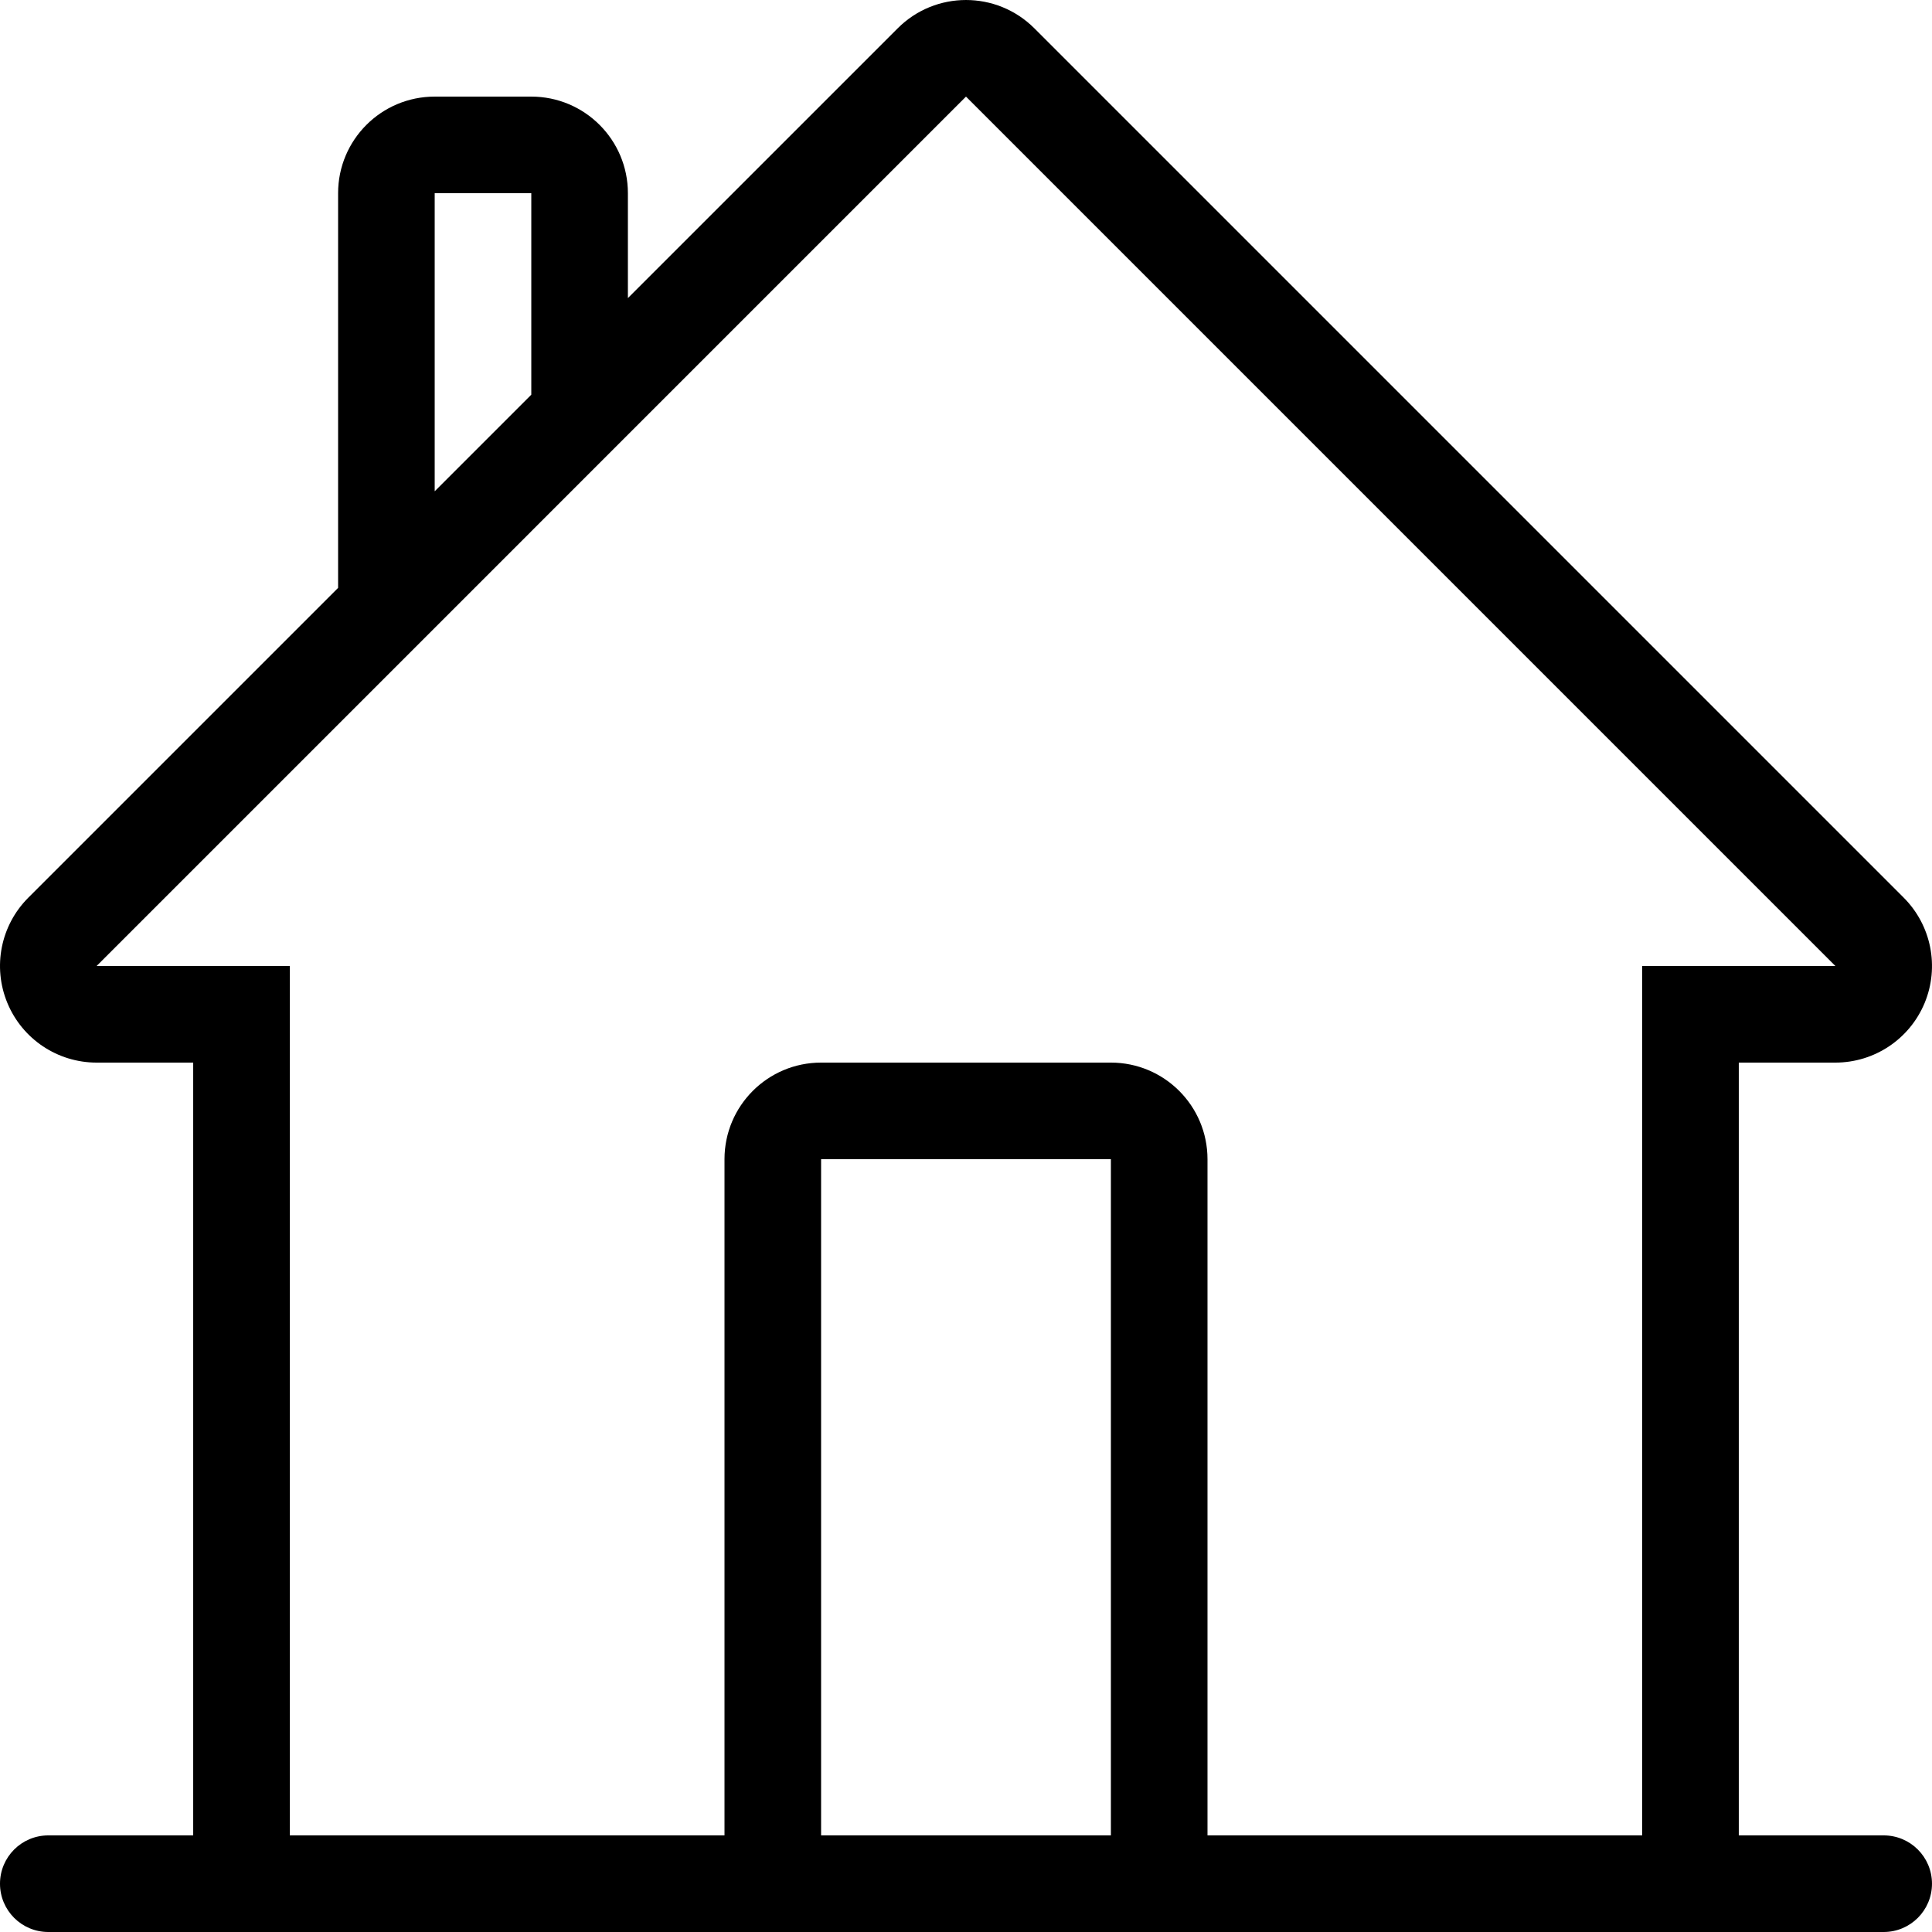
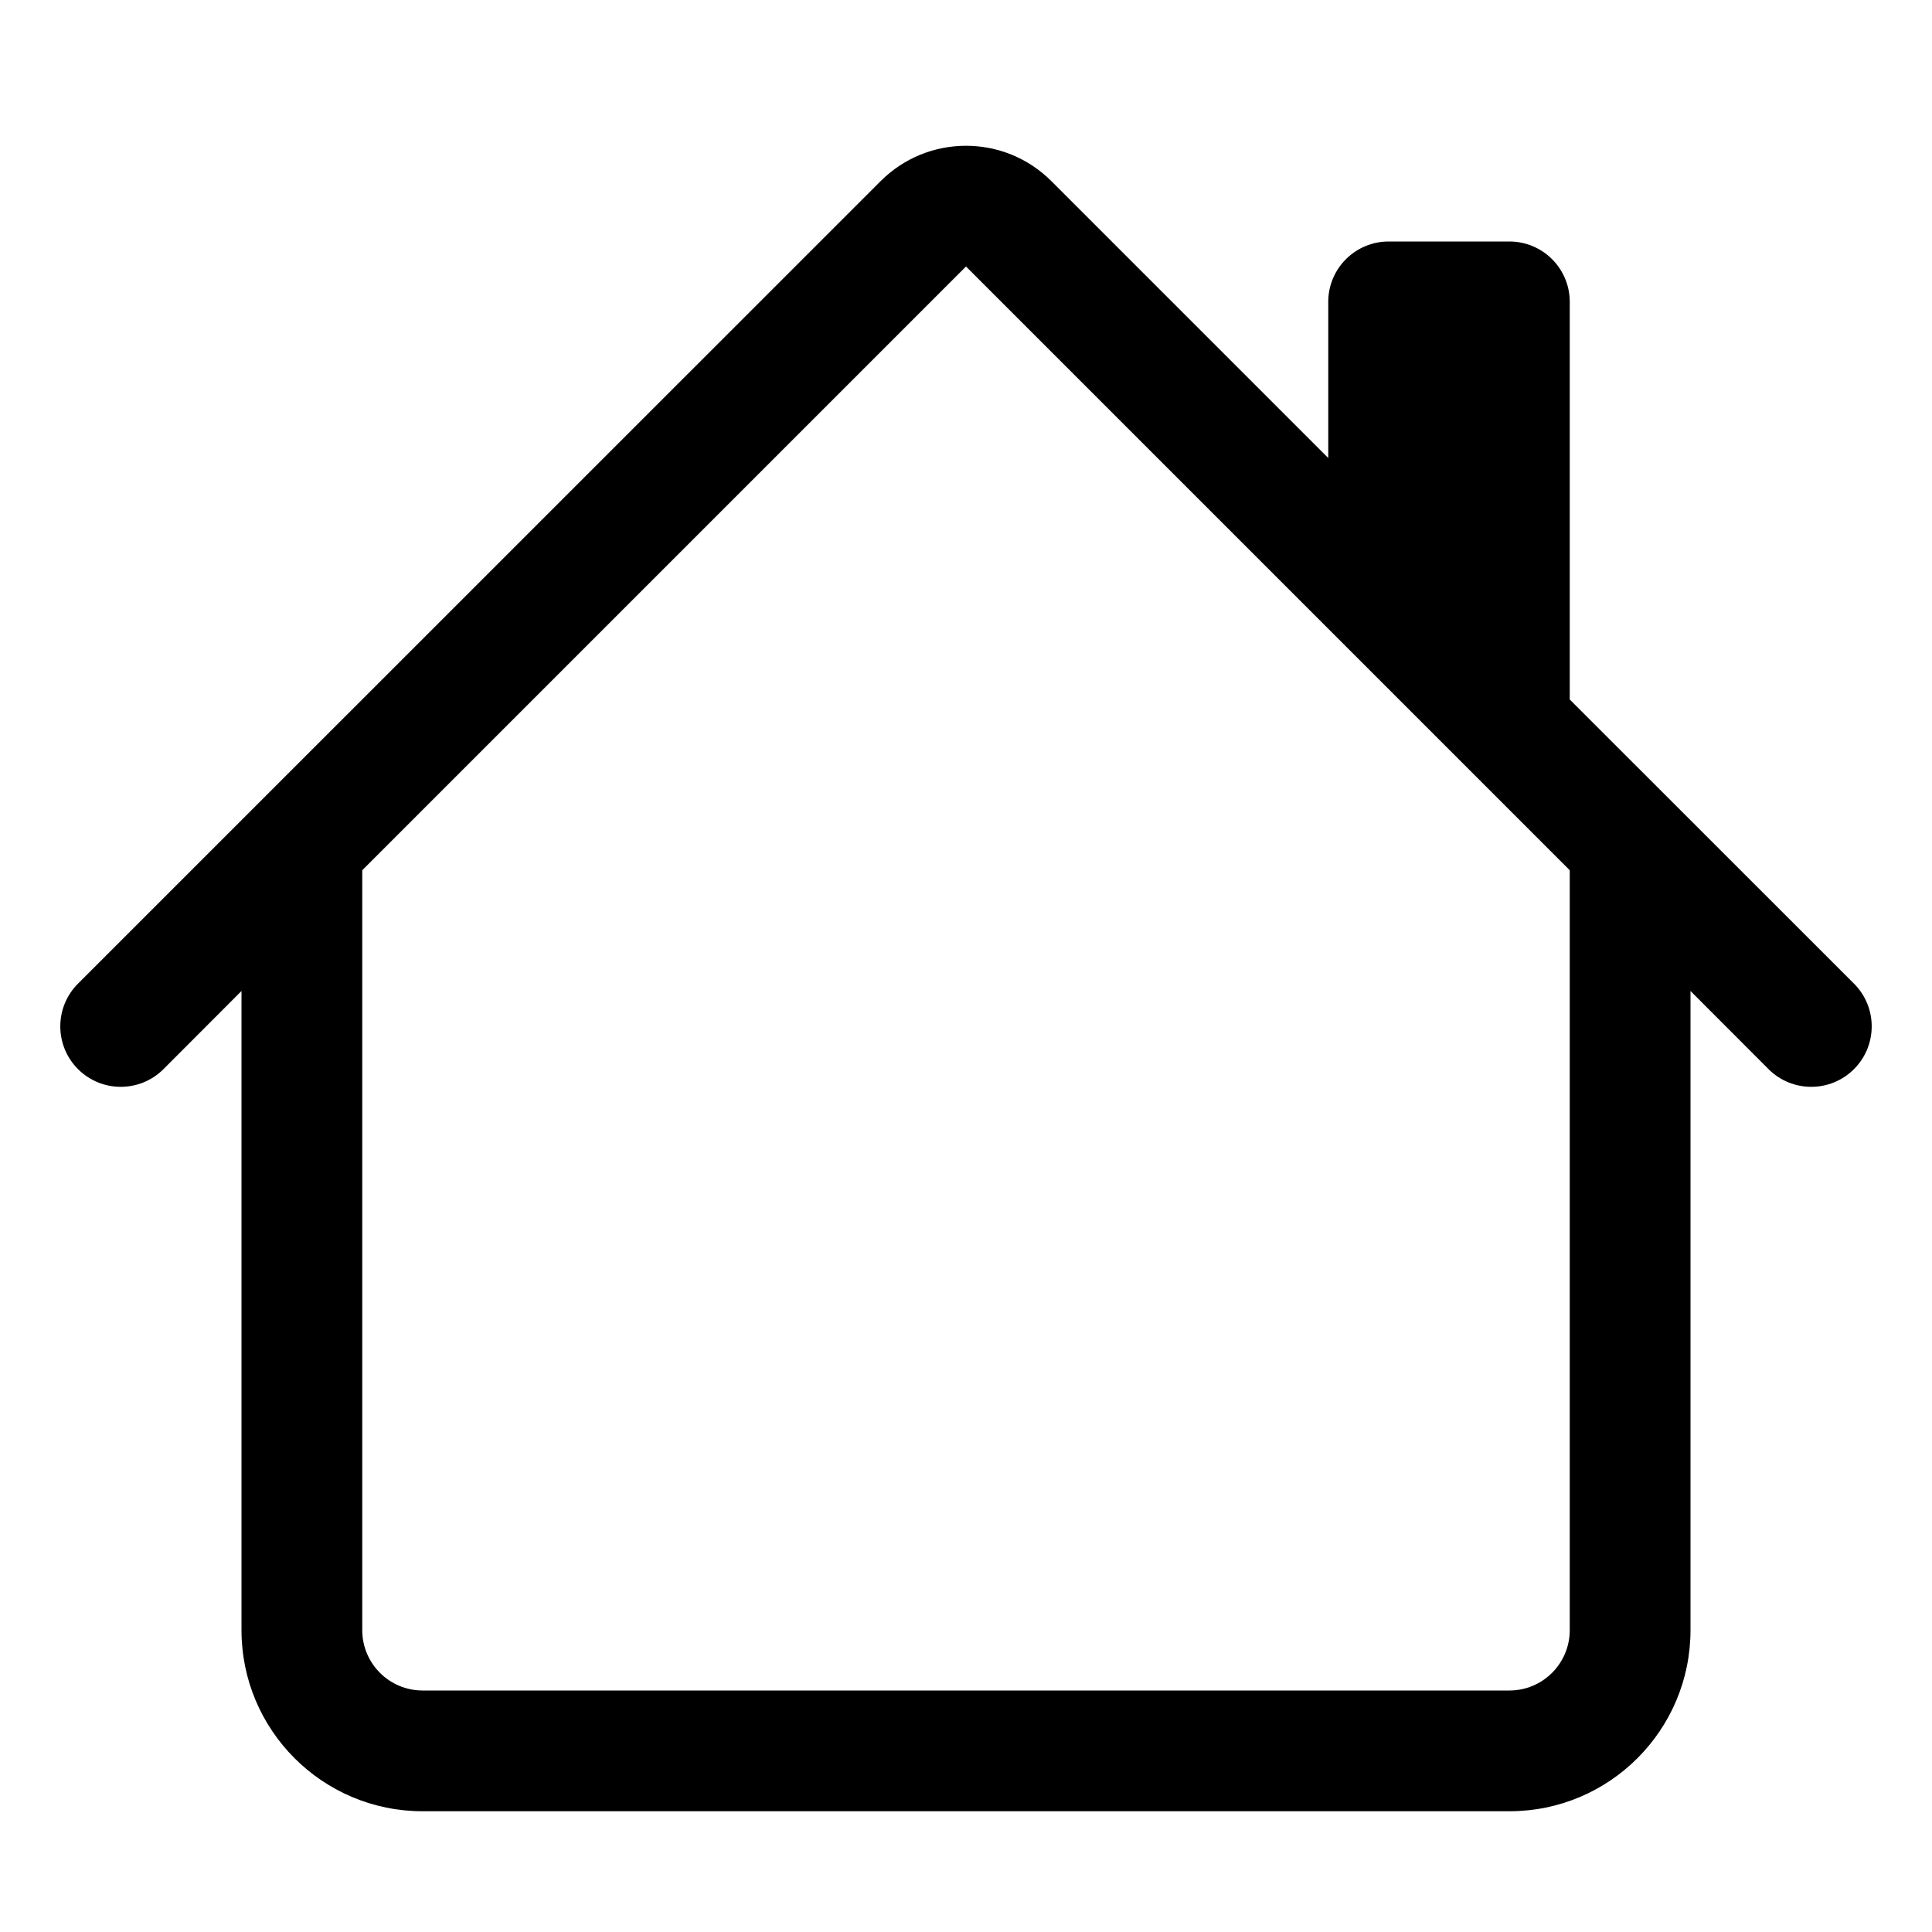
- <svg xmlns="http://www.w3.org/2000/svg" fill="#000000" height="800px" width="800px" version="1.1" id="Layer_1" viewBox="0 0 512.003 512.003" xml:space="preserve">
-   <g>
-     <g>
-       <path d="M499.2,486.402h-38.4v-204.8h25.6c10.351,0,19.686-6.238,23.654-15.804c3.959-9.566,1.775-20.574-5.547-27.904    l-230.4-230.4C269.107,2.502,262.554,0.002,256,0.002s-13.107,2.5-18.099,7.501L166.4,78.995V51.202c0-14.14-11.46-25.6-25.6-25.6    h-25.6c-14.14,0-25.6,11.46-25.6,25.6v104.593L7.501,237.894c-7.322,7.322-9.515,18.33-5.547,27.904    c3.959,9.566,13.295,15.804,23.646,15.804h25.6v204.8H12.8c-7.074,0-12.8,5.726-12.8,12.8c0,7.074,5.726,12.8,12.8,12.8h486.4    c7.074,0,12.8-5.726,12.8-12.8C512,492.128,506.274,486.402,499.2,486.402z M115.2,51.202h25.6v53.393l-25.6,25.6V51.202z     M294.4,486.402h-76.8v-179.2h76.8V486.402z M435.2,486.402H320v-179.2c0-14.14-11.46-25.6-25.6-25.6h-76.8    c-14.14,0-25.6,11.46-25.6,25.6v179.2H76.8v-230.4H25.6L256,25.602l230.4,230.4h-51.2V486.402z" />
-     </g>
-   </g>
+ <svg xmlns="http://www.w3.org/2000/svg" width="16" height="16" fill="currentColor" class="bi bi-house" viewBox="0 0 16 16">
+   <path d="M8.707 1.5a1 1 0 0 0-1.414 0L.646 8.146a.5.5 0 0 0 .708.708L2 8.207V13.5A1.5 1.5 0 0 0 3.5 15h9a1.5 1.5 0 0 0 1.5-1.5V8.207l.646.647a.5.5 0 0 0 .708-.708L13 5.793V2.5a.5.5 0 0 0-.5-.5h-1a.5.5 0 0 0-.5.5v1.293zM13 7.207V13.5a.5.5 0 0 1-.5.5h-9a.5.5 0 0 1-.5-.5V7.207l5-5z" />
</svg>
